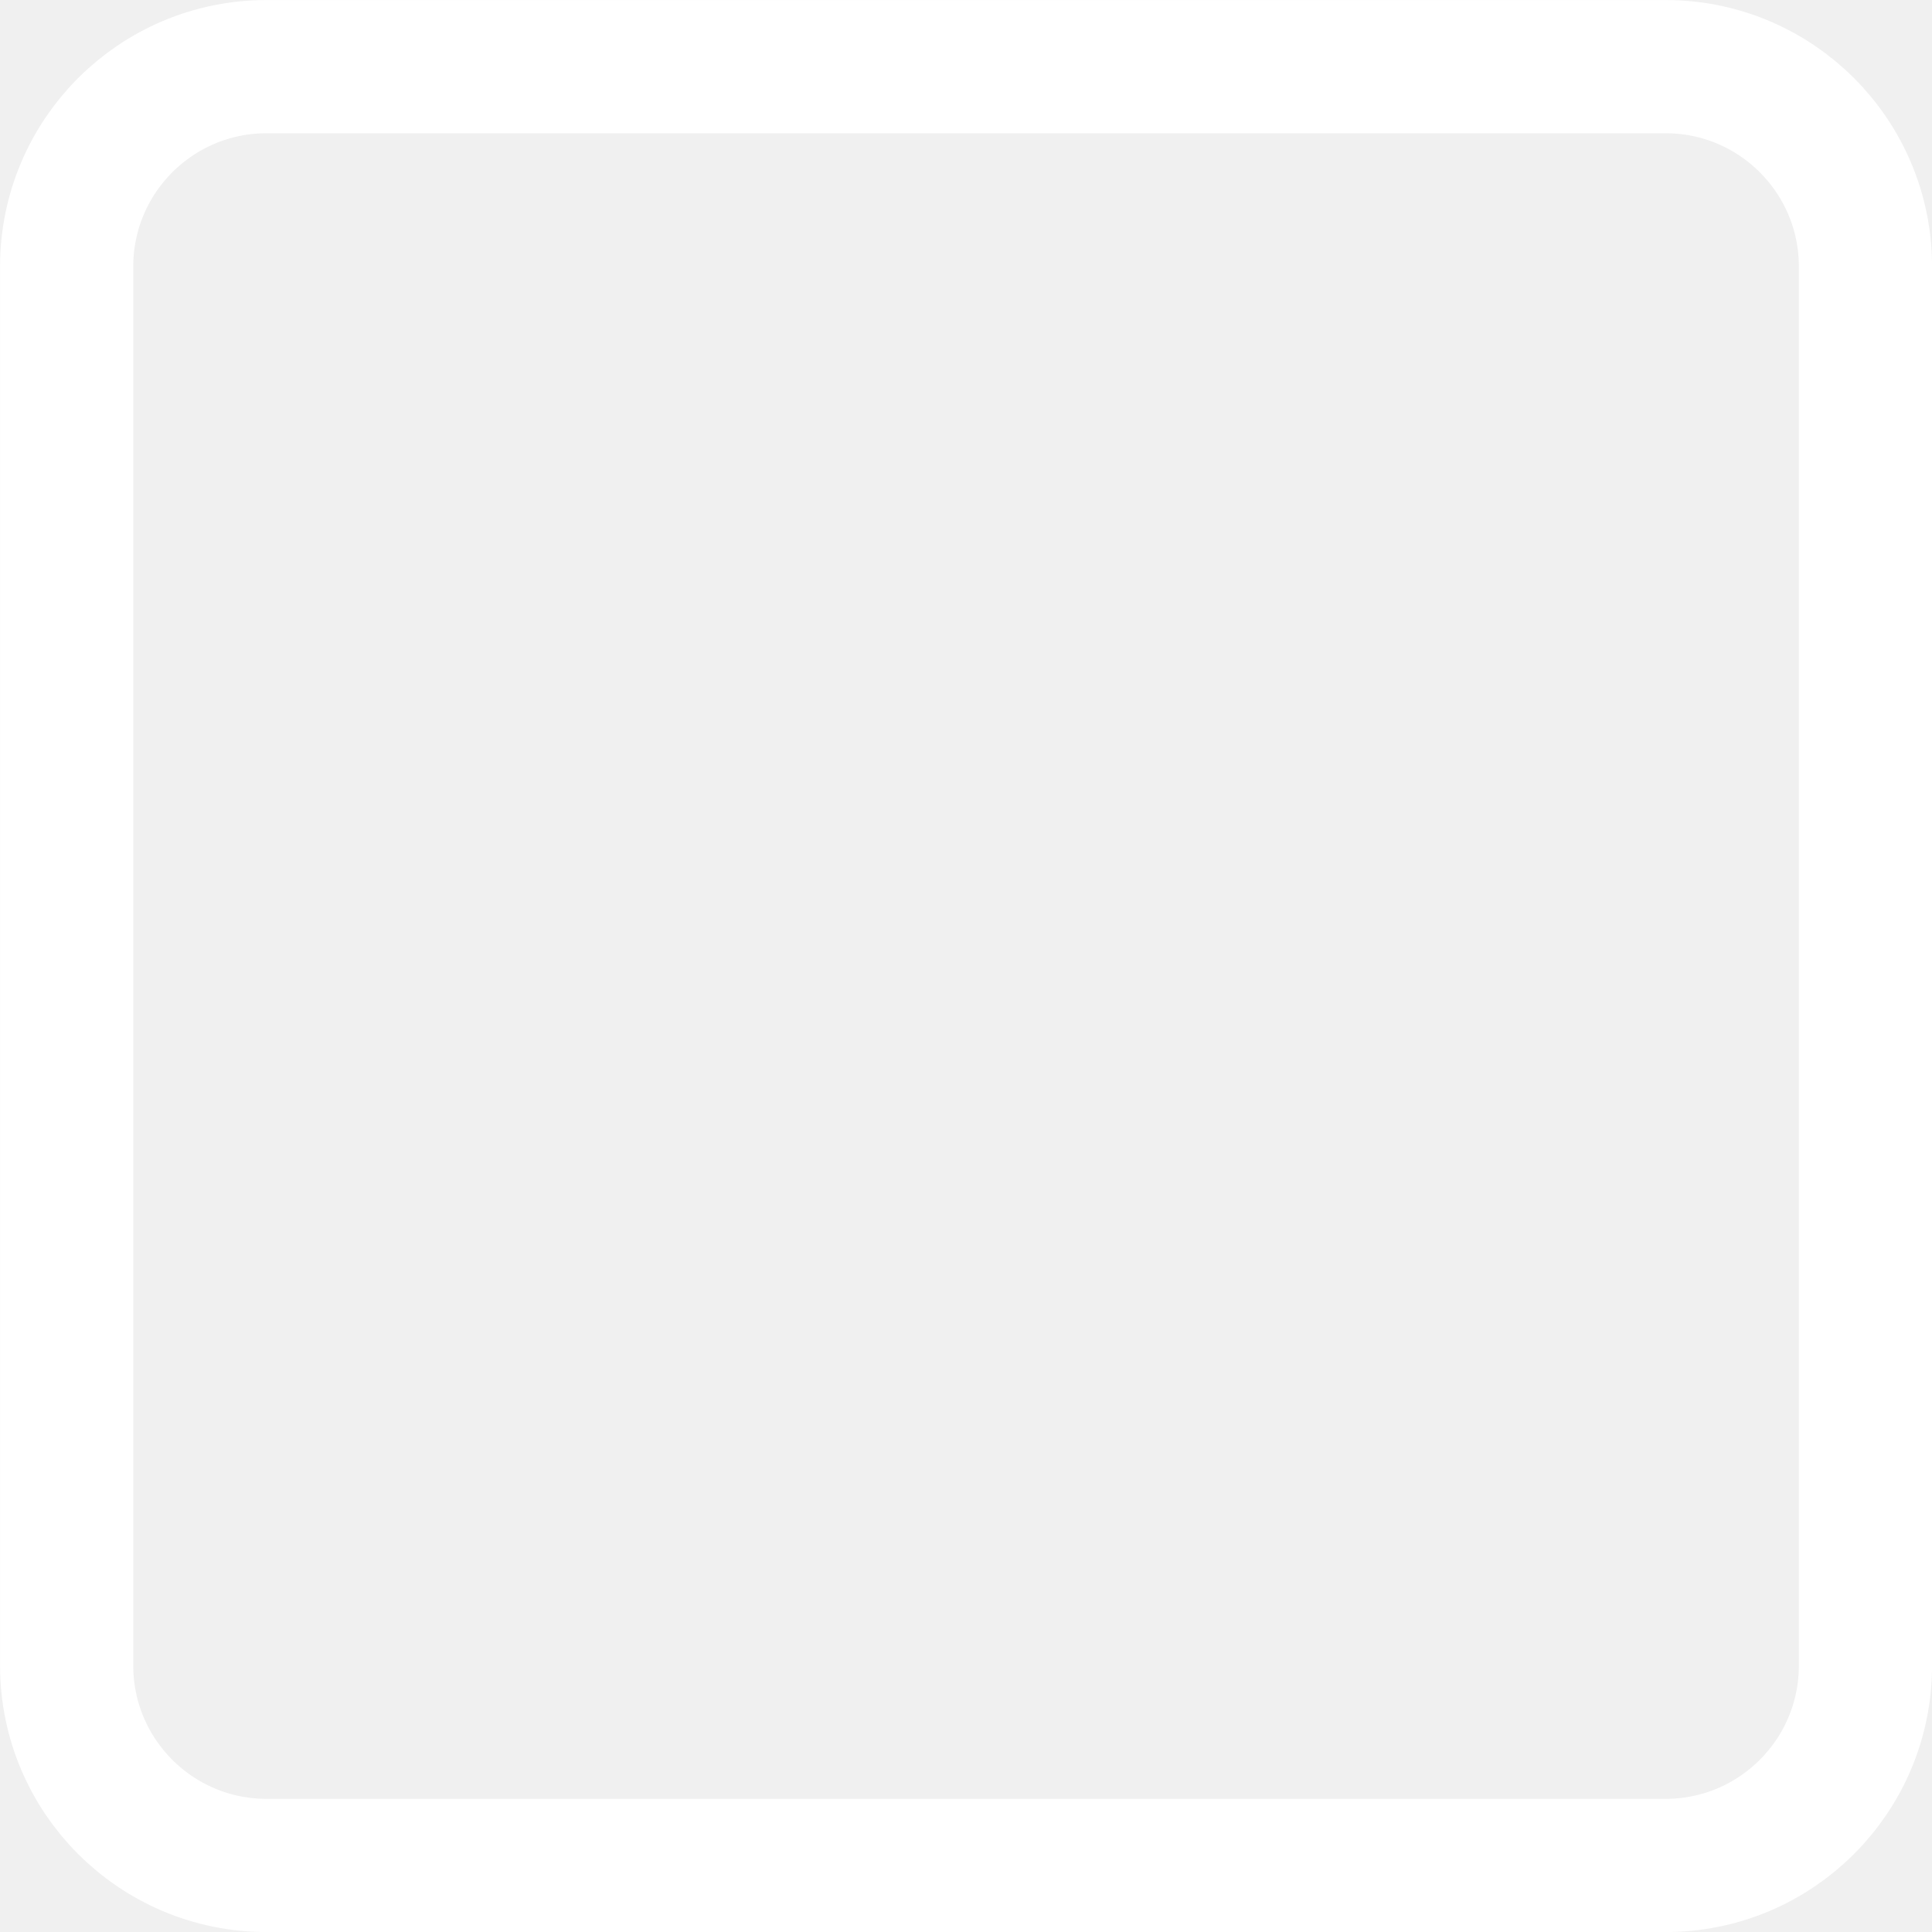
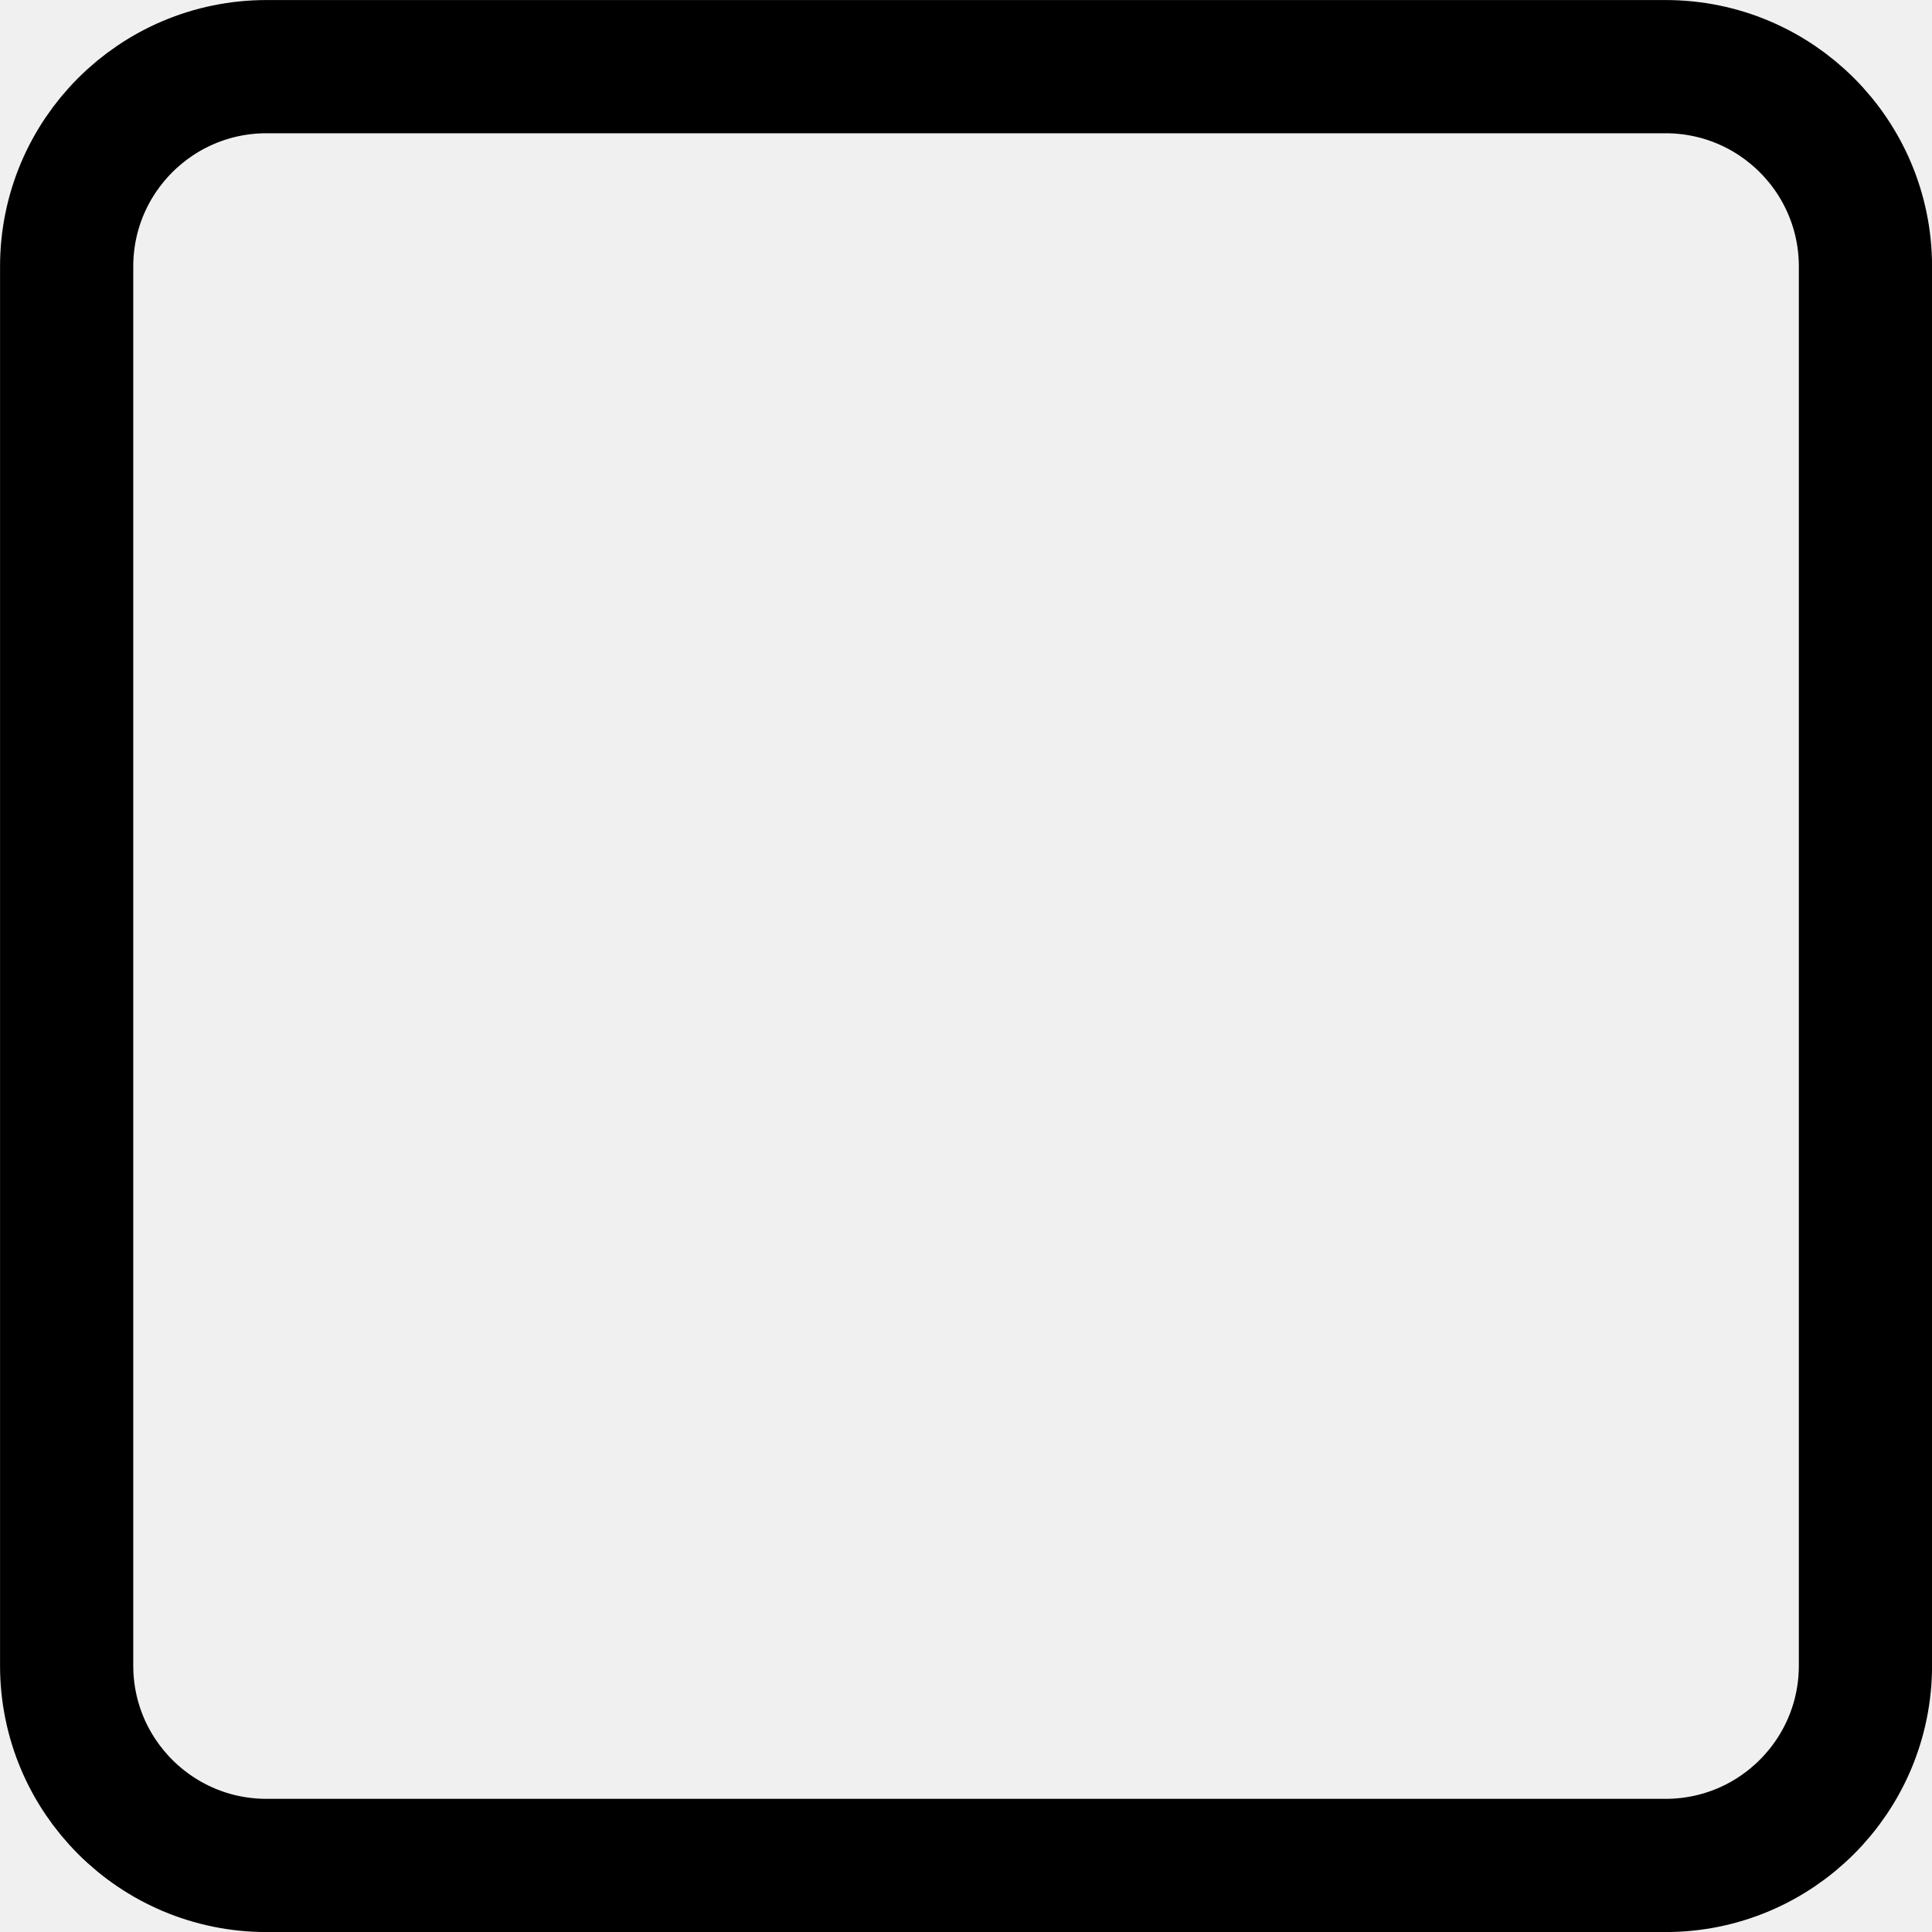
- <svg xmlns="http://www.w3.org/2000/svg" width="36" height="36" viewBox="2.333 2.333 19.333 19.333" fill="none" stroke="#ffffff" stroke-width="1.333" stroke-linecap="round" stroke-linejoin="round" class="lucide lucide-square-icon lucide-square">
-   <rect width="18" height="18" x="3" y="3" rx="2" />
+ <svg xmlns="http://www.w3.org/2000/svg" width="36" height="36" viewBox="2.333 2.333 19.333 19.333">
+   <style>
+     rect { stroke: #000000;} 
+     @media (prefers-color-scheme: dark) {
+       rect { stroke: #ffffff; }
+     }
+   </style>
+   <rect width="18" height="18" x="3" y="3" rx="2" fill="none" stroke-width="1.333" stroke-linecap="round" stroke-linejoin="round" />
</svg>
